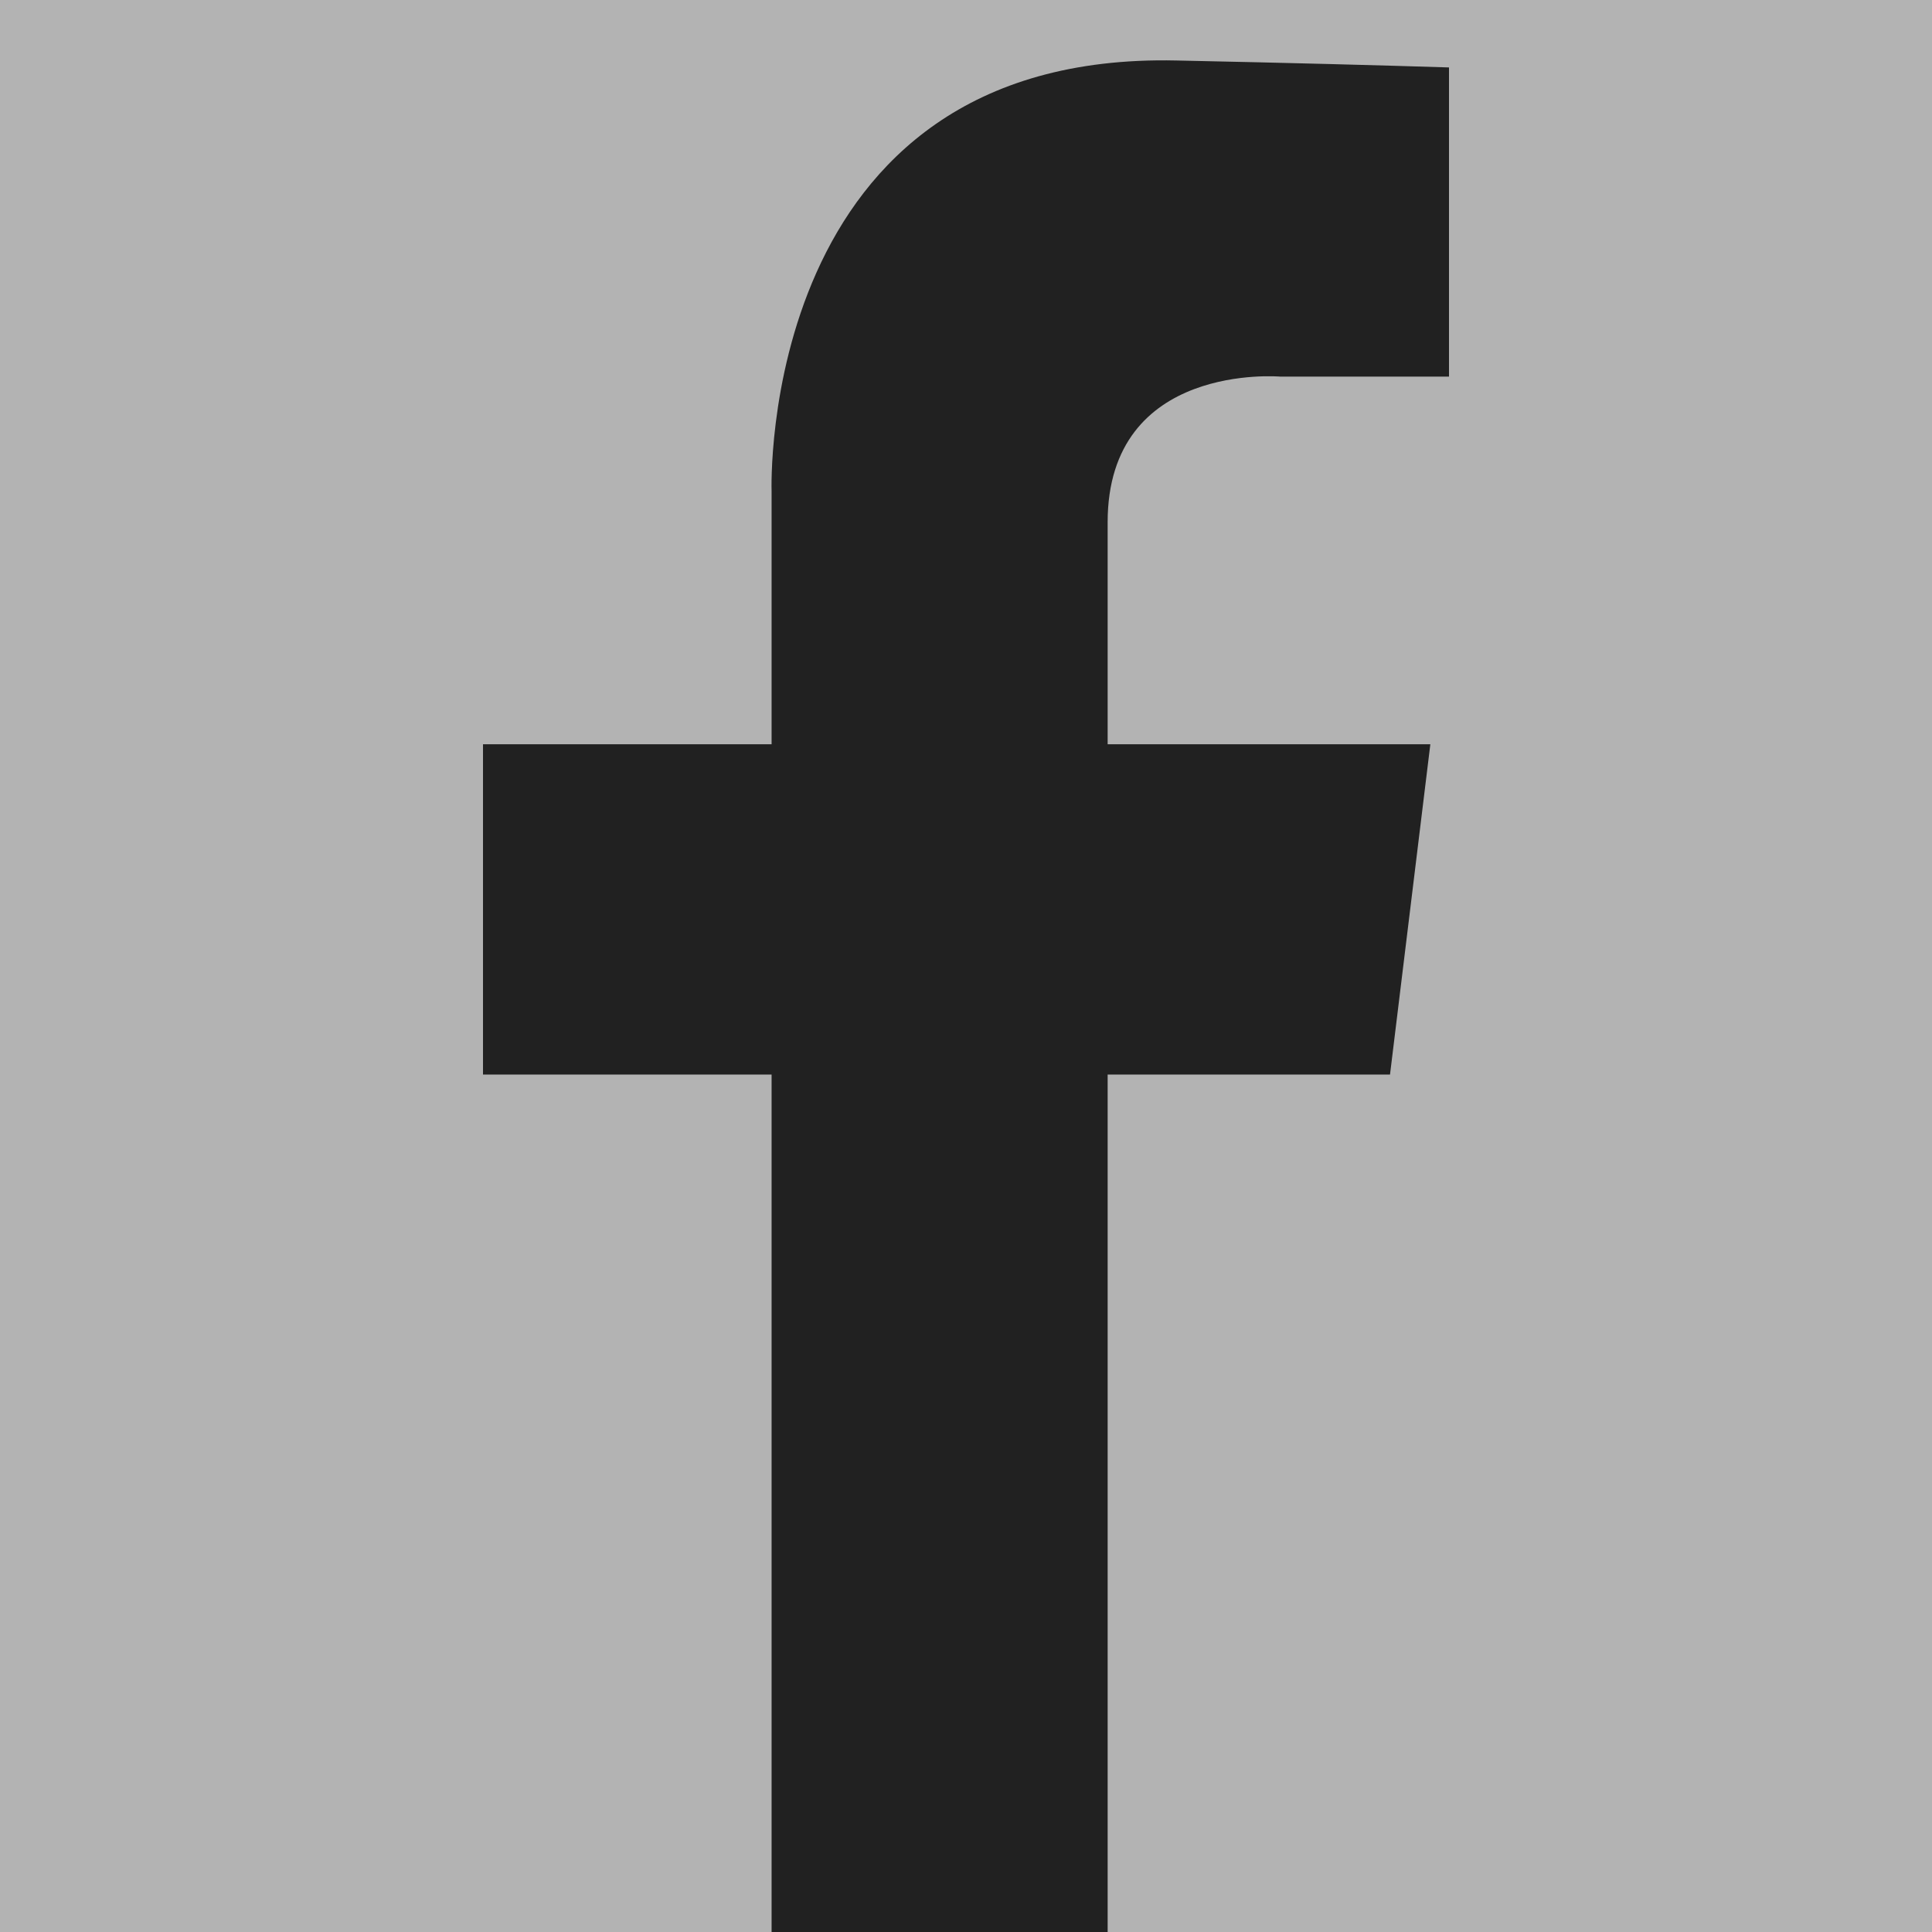
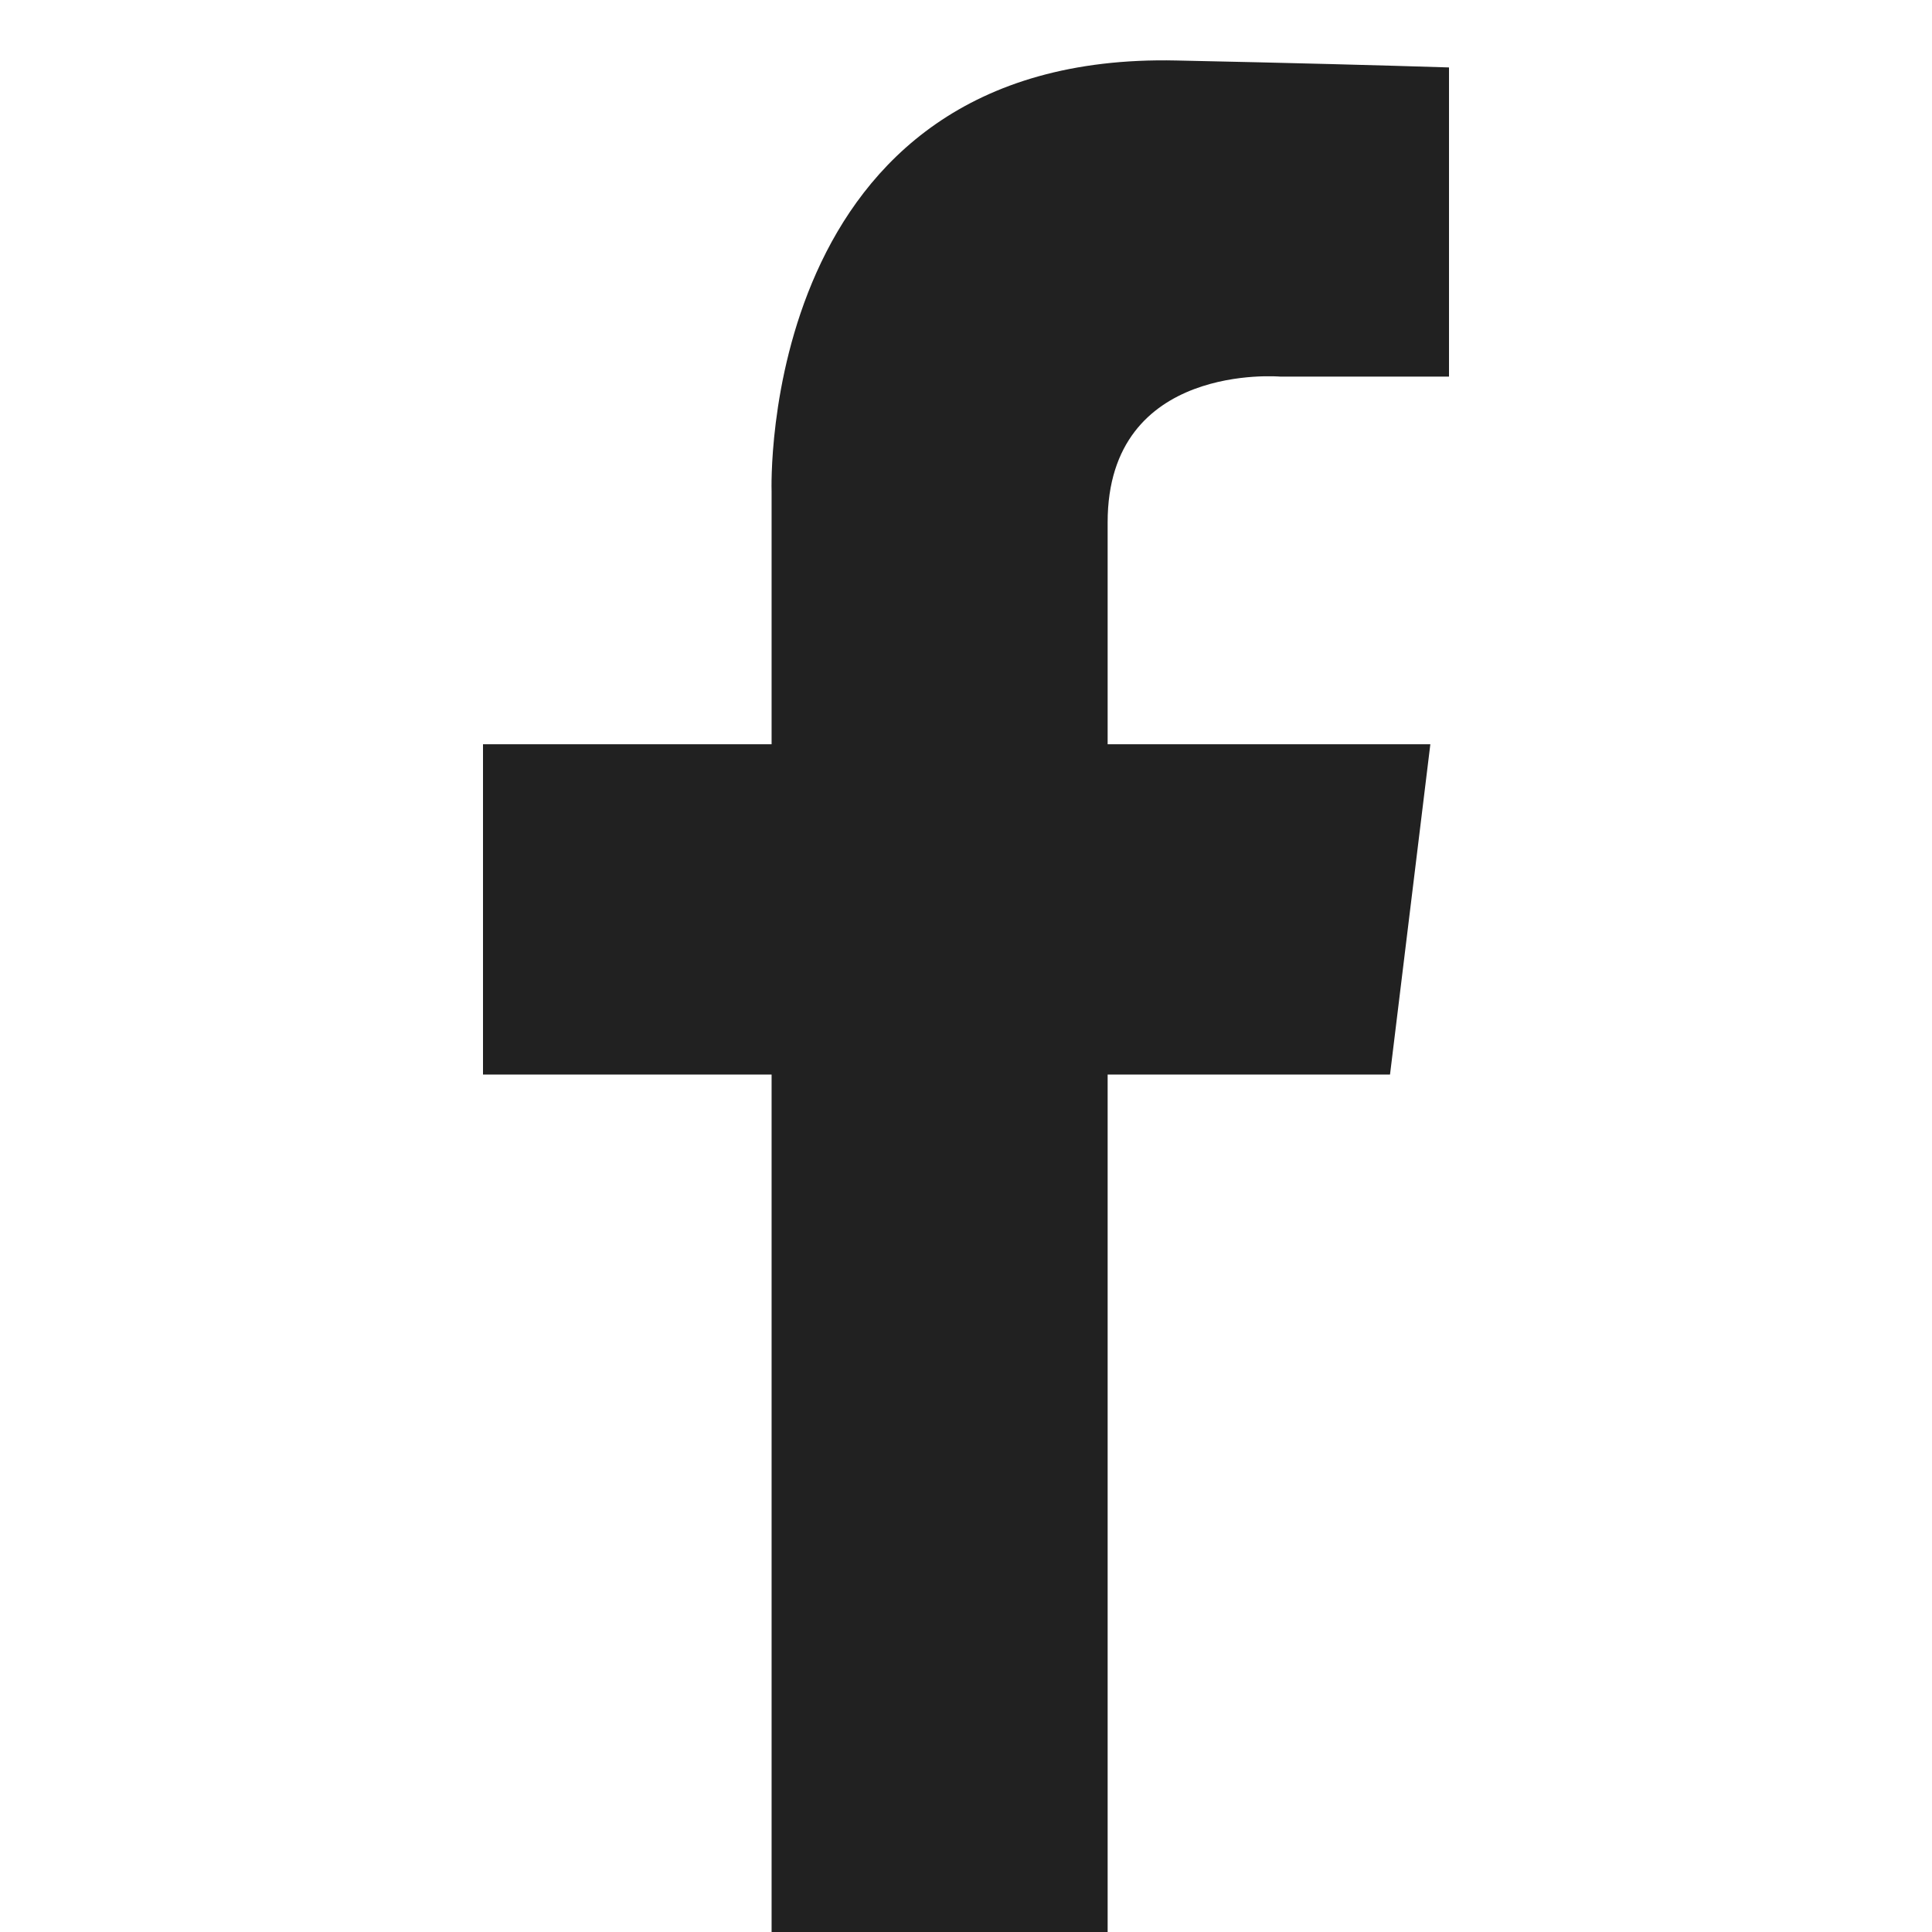
<svg xmlns="http://www.w3.org/2000/svg" width="32" height="32" viewBox="0 0 32 32" fill="none">
-   <rect width="32" height="32" fill="#B3B3B3" />
  <path d="M21.212 6.238H24V1.117C22.881 1.082 21.409 1.042 19.485 1.002C12.53 0.848 12.78 8.136 12.78 8.136V12.327H8V17.798H12.78V32H18.346V17.798H23.023L23.691 12.327H18.346V8.651C18.346 5.988 21.207 6.238 21.207 6.238H21.212Z" fill="#212121" />
</svg>
